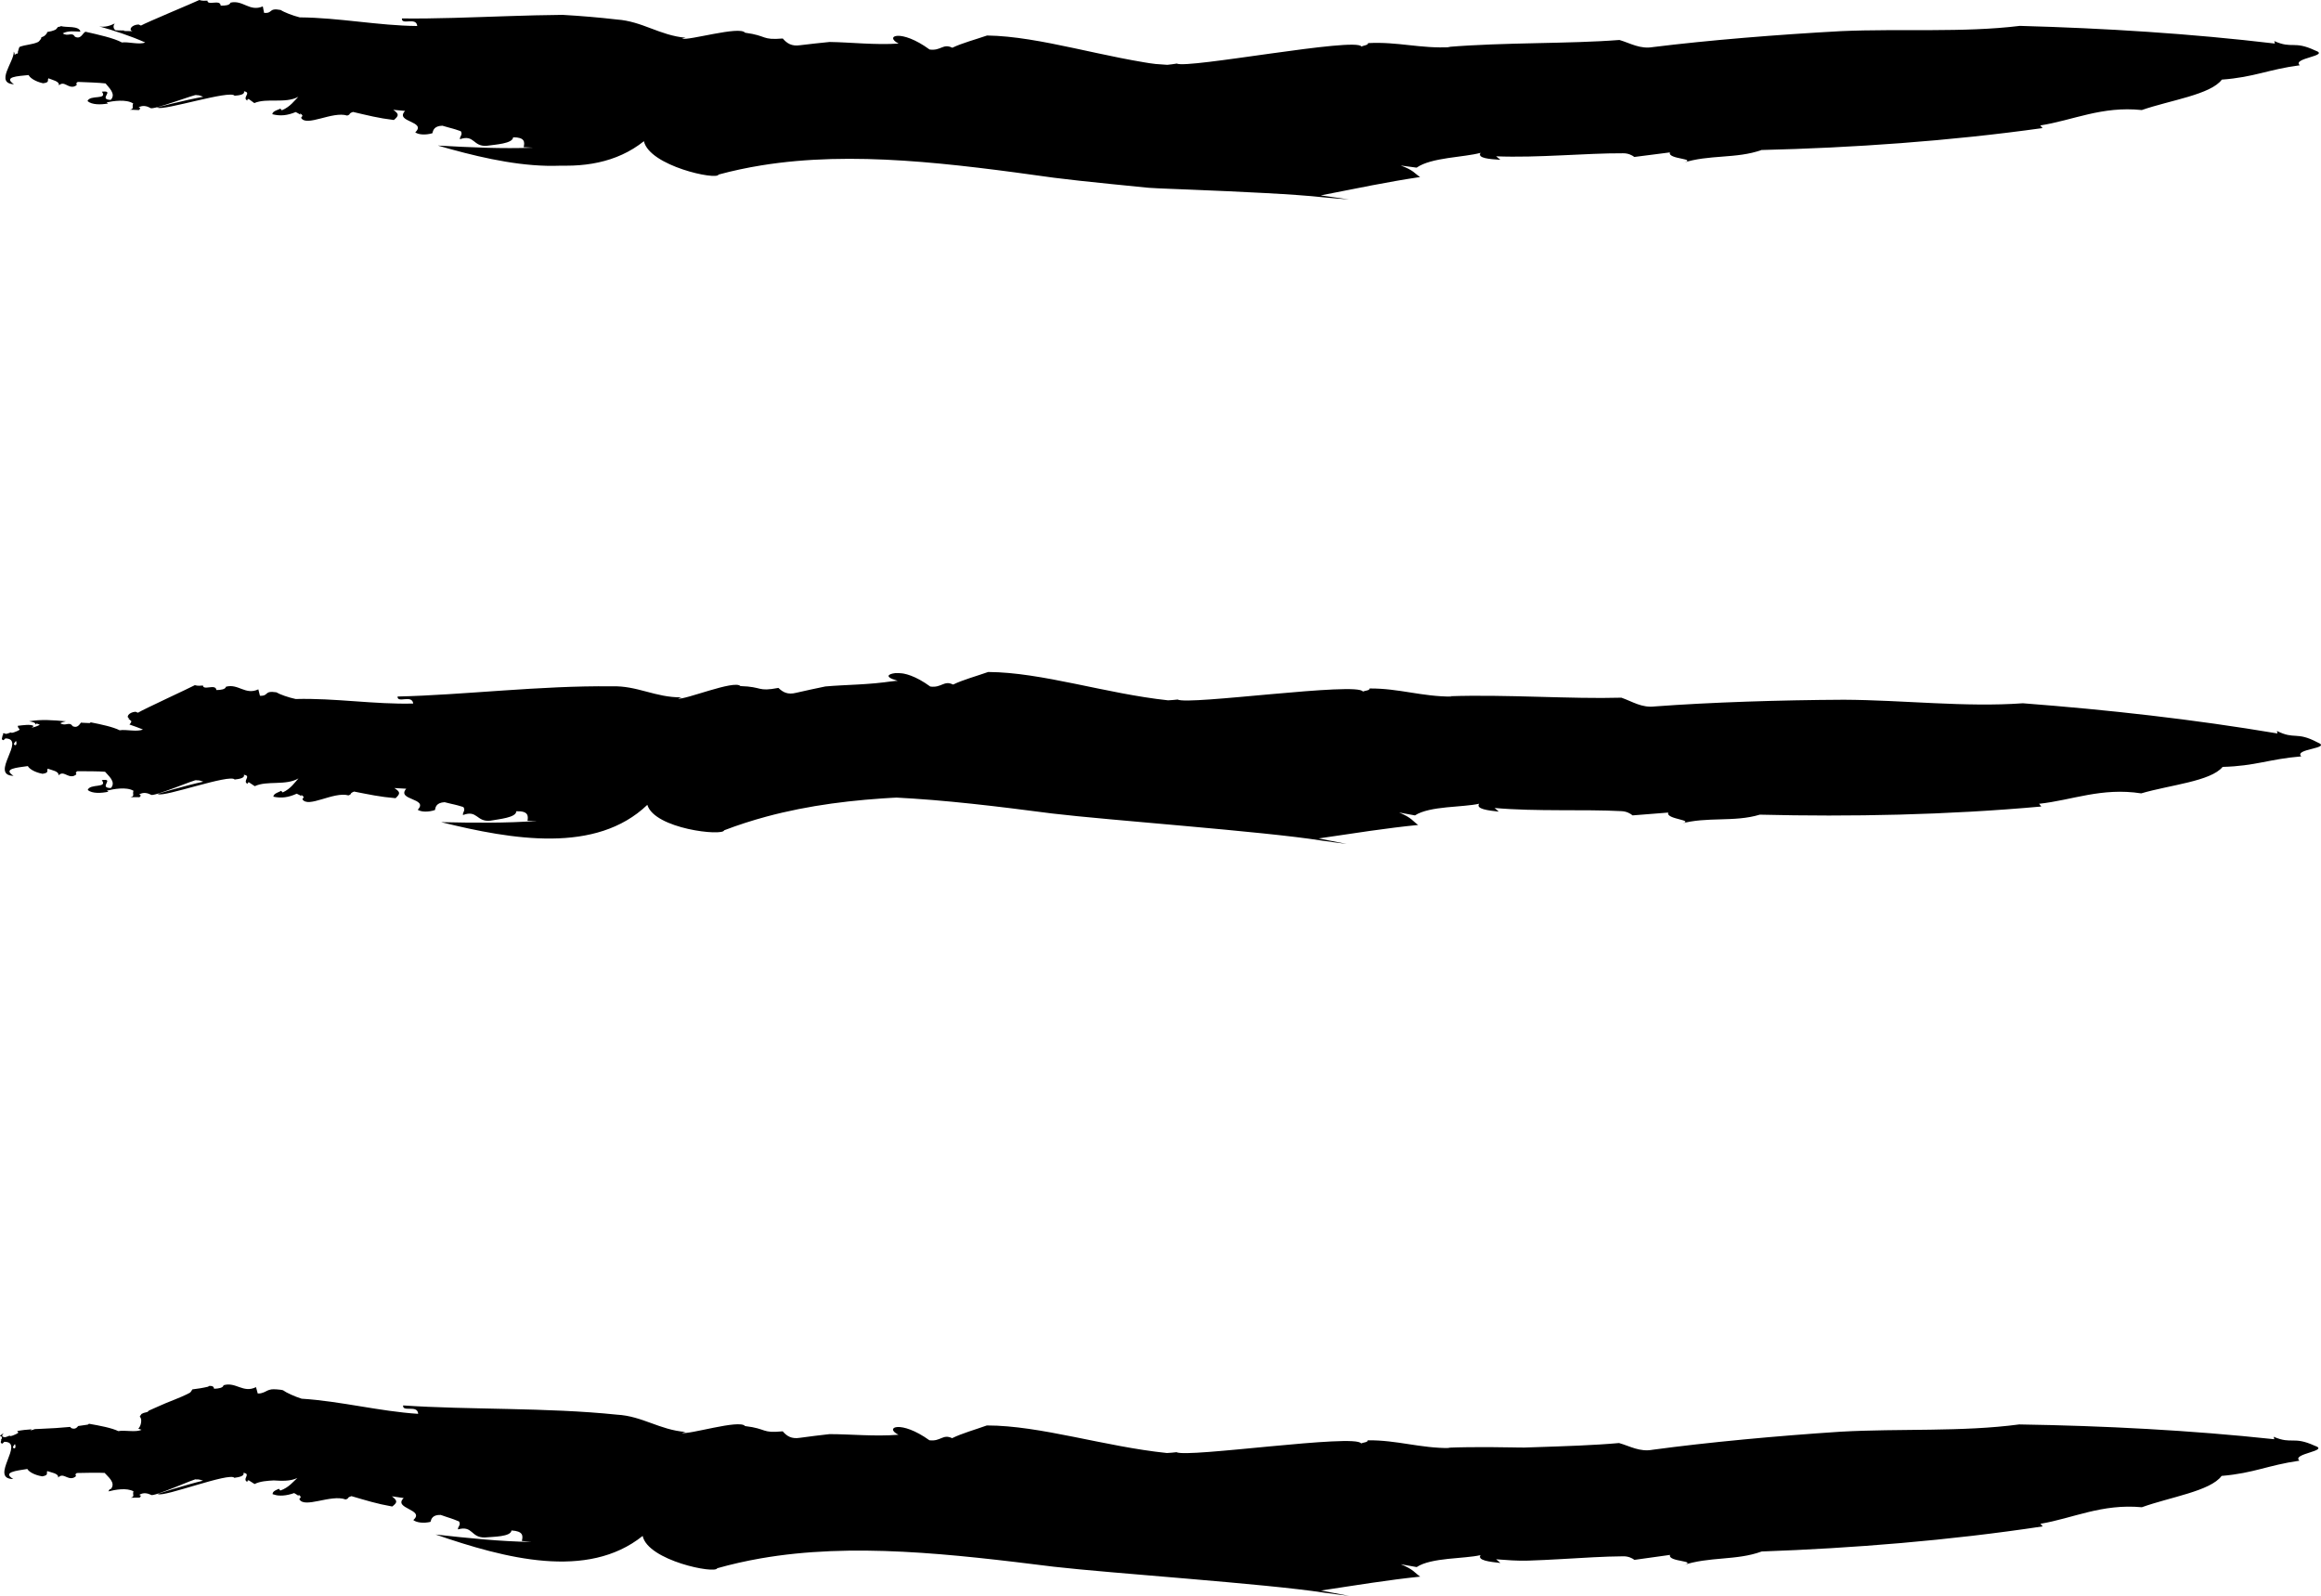
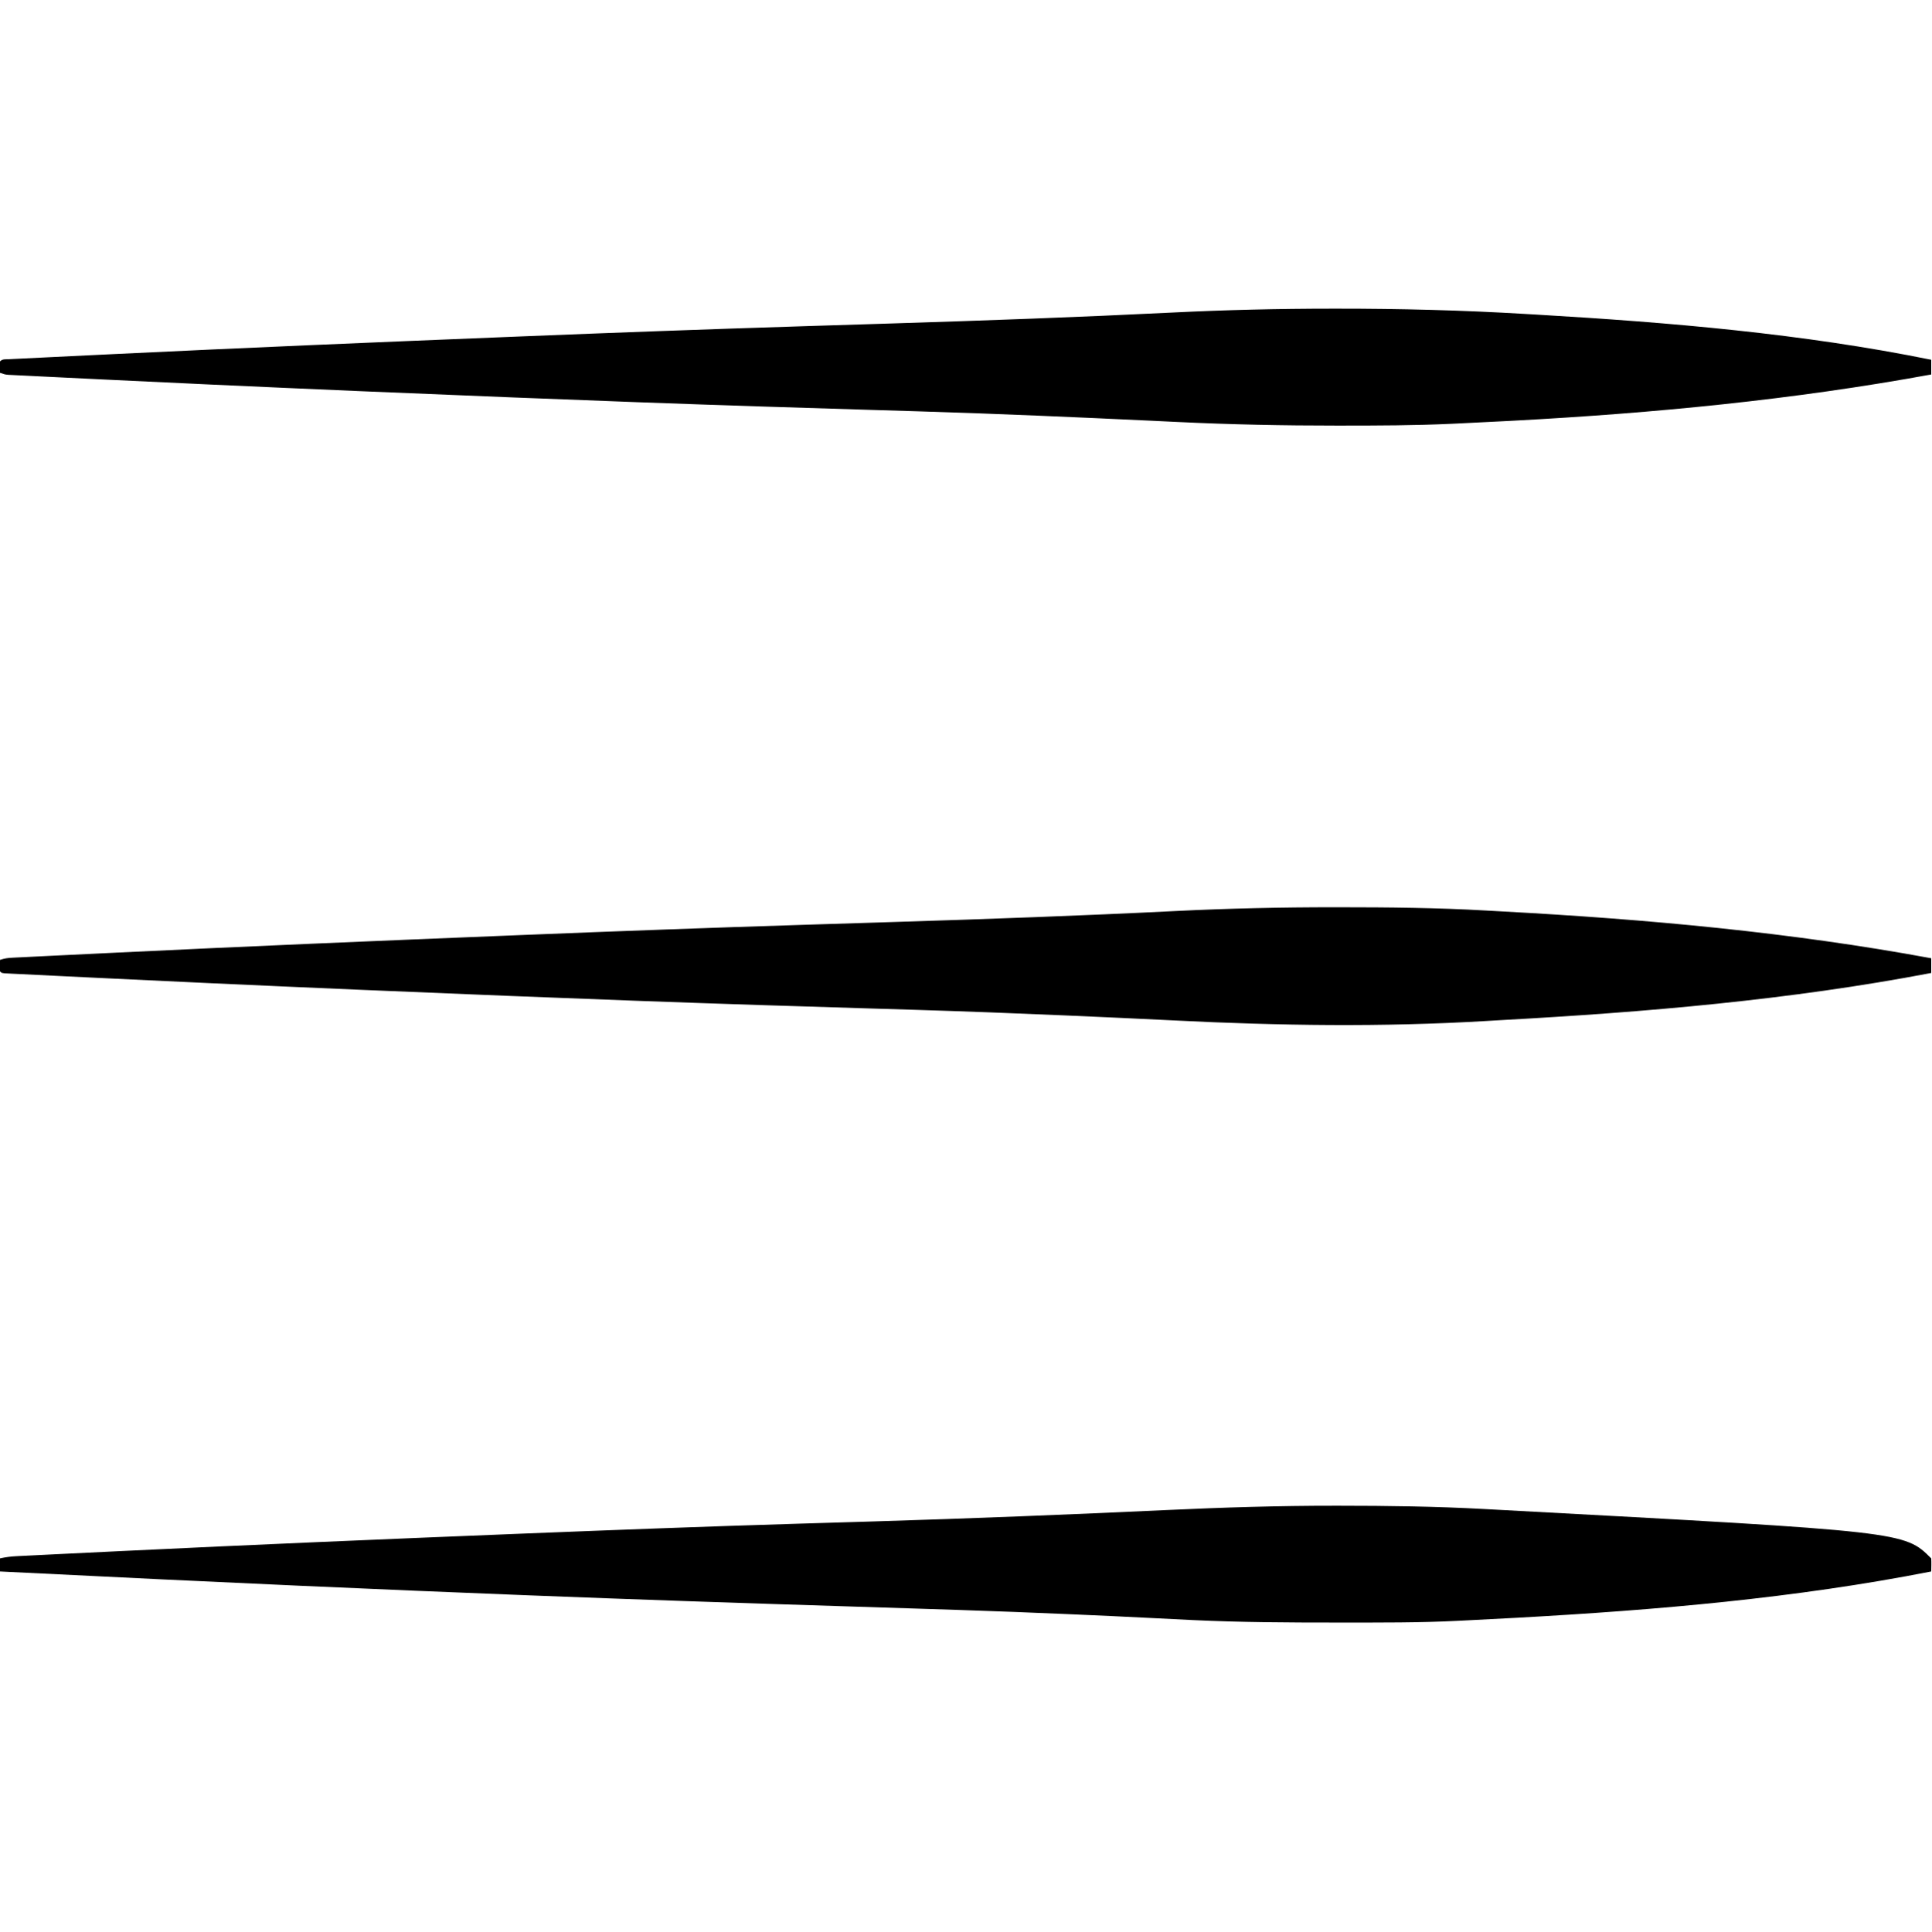
- <svg xmlns="http://www.w3.org/2000/svg" version="1.1" x="0px" y="0px" width="401.765px" height="276.227px" viewBox="0 0 401.765 276.227" enable-background="new 0 0 401.765 276.227" xml:space="preserve">
-   <g id="flatware">
- </g>
-   <g id="cutting">
- </g>
-   <g id="timer">
- </g>
-   <g id="heat">
- </g>
-   <g id="cost-1">
- </g>
-   <g id="cost-2">
- </g>
-   <g id="cost-3">
- </g>
-   <g id="difficulty-0">
- </g>
-   <g id="difficulty-1">
- </g>
-   <g id="difficulty-2">
- </g>
-   <g id="difficulty-3">
- </g>
-   <g id="hourglass">
- </g>
-   <g id="hourglass-wait">
- </g>
-   <g id="aroow-up">
- </g>
-   <g id="search">
- </g>
-   <g id="plus">
- </g>
-   <g id="minus">
- </g>
-   <g id="grill">
- </g>
-   <g id="steam">
- </g>
-   <g id="kettle">
- </g>
-   <g id="oven">
- </g>
-   <g id="pizza-oven">
- </g>
-   <g id="microwave">
- </g>
-   <g id="fryer">
- </g>
-   <g id="pot">
- </g>
-   <g id="pan">
- </g>
-   <g id="wok">
- </g>
-   <g id="menu">
-     <path d="M400.739,8.73c-3.719-1.738-3.902-0.217-7.057-1.618l0.098,0.427c-14.656-1.735-29.313-2.649-44.143-3.059   c-9.889,1.204-20.625,0.453-30.912,0.908c-11.074,0.599-23.059,1.579-32.568,2.757c-2.27,0.395-3.9-0.652-5.83-1.226   c-8.742,0.685-19.86,0.388-29.725,1.209c0.186,0.003,0.365,0.023,0.482,0.037c-5.24,0.278-9.149-0.983-14.266-0.702   c0.021,0.363-0.771,0.396-1.158,0.591c-0.863-1.68-30.161,3.899-31.956,2.949c-0.532,0.087-1.085,0.166-1.647,0.218l-2.026-0.146   c-0.677-0.061-1.354-0.192-2.032-0.297c-1.354-0.226-2.711-0.479-4.063-0.747c-2.706-0.538-5.397-1.137-8.043-1.701   c-5.29-1.129-10.392-2.117-15.032-2.184c-2.026,0.703-4.305,1.297-6.015,2.117c-1.629-0.803-1.965,0.591-3.939,0.304   c-4.968-3.629-7.93-2.344-5.356-1.023c-4.136,0.268-8.275-0.226-11.945-0.279c-1.705,0.169-3.398,0.352-5.119,0.564   c-1.461,0.217-2.267-0.325-2.99-1.164c-3.736,0.309-2.625-0.479-6.531-1.004c-0.93-1.23-9.83,1.433-10.932,1.021l0.642-0.146   c-4.518-0.418-7.494-2.854-11.913-3.161c-3.067-0.357-6.206-0.62-9.369-0.802c-3.176,0.027-6.373,0.117-9.543,0.221   c-6.34,0.207-12.564,0.47-18.278,0.398c-0.115,1.246,2.521-0.334,2.65,1.31c-6.735-0.06-13.532-1.445-20.338-1.495   c-1.229-0.306-2.733-0.897-3.296-1.279c-2.178-0.414-1.279,0.623-2.873,0.5L45.491,1.11c-2.32,0.975-3.412-1.166-5.602-0.65   c-0.112,0.455-0.912,0.533-1.69,0.517c-0.052-1.189-2.398,0.139-2.296-0.952l-0.022,0.091c-0.47-0.009-0.803,0.076-1.38-0.115   c-0.89,0.439-9.204,3.896-10.098,4.424l-0.424-0.187c-1.249,0.065-1.769,0.962-1.037,1.158l-1.54-0.03l0.177-0.086l-1.532-0.032   c-0.284-0.099-0.612-0.646-0.187-1.179C19,4.504,18.028,4.752,17.157,4.56c2.427,0.68,5.44,1.647,7.979,2.792   c-1.03,0.434-2.911-0.155-4.032-0.001c-1.354-0.755-4.124-1.36-6.28-1.852c-0.471,0.079-0.771,1.415-1.853,0.854   c-0.54-0.906-1.208,0.062-2.11-0.582c1.013-0.512,2.018-0.314,3.055-0.292c-0.197-1.077-2.537-0.675-3.362-0.962   c-0.089,0.083-0.275,0.127-0.517,0.153C9.89,4.874,9.673,5.109,9.616,5.135C9.136,5.352,8.651,5.47,8.163,5.544   c0.043,0.229-0.4,0.631-0.547,0.716c-0.172,0.099-0.35,0.159-0.525,0.225c0.008,0.001,0.015,0.001,0.022,0.002   C7.333,6.52,6.735,7.203,6.616,7.26C5.608,7.739,4.417,7.718,3.392,8.118C3.271,8.252,3.21,8.633,3.159,8.776   C3.147,8.81,3.124,8.838,3.109,8.87c0.012,0.167-0.009,0.322-0.105,0.432C2.928,9.3,2.871,9.288,2.824,9.272   C2.804,9.293,2.786,9.317,2.766,9.337C2.696,9.4,2.487,9.568,2.515,9.364C2.533,9.219,2.476,9.08,2.384,8.946   c0.079,1.735-3.315,5.453,0.031,5.641c-1.89-1.304,0.594-1.395,2.541-1.598c0.198,0.454,1.08,1.105,2.49,1.423   c1.211-0.134,0.705-0.51,0.929-0.856c0.68,0.288,1.972,0.511,1.817,1.225c0.929-0.867,1.521,0.503,2.65,0.187   c0.992-0.414-0.074-0.365,0.628-0.79c1.503,0.056,3.608,0.126,4.805,0.262c0.474,0.653,1.899,1.799,0.893,2.853   c-2.275-0.088,0.839-1.699-1.524-1.422c1.045,1.496-2.086,0.465-2.496,1.625c0.767,0.667,2.293,0.64,3.566,0.419l-0.259-0.195   c1.121-0.227,3.37-0.595,4.6,0.188c-0.278,0.54,0.259,0.93-0.565,1.079l1.551,0.064c0.193-0.173,0.394-0.351-0.055-0.463   c0.725-0.429,1.459-0.216,2.025,0.086c0.175,0.56,8.211-2.565,7.967-2.205c0.529-0.021,0.869,0.156,1.197,0.285   c-2.783,0.484-9.042,2.047-7.894,1.878c0.958,0.597,12.618-3.117,13.327-2.063c0.826-0.062,1.824-0.204,1.625-0.772   c1.4,0.246-0.41,1.103,0.59,1.615c0.021-0.09-0.084-0.284,0.234-0.271l0.962,0.701c2.164-0.939,5.354,0.142,7.62-1.085   c-0.654,0.635-1.4,1.739-2.857,2.335l-0.258-0.295c-0.207,0.181-1.408,0.407-1.371,0.978c1.391,0.349,2.578,0.218,4.036-0.38   c0.271,0.146,0.586,0.295,0.798,0.448c-0.007-0.075-0.029-0.138-0.024-0.224c0.479,0.345,0.43,0.403,0.257,0.631   c-0.023,0.043-0.051,0.089-0.102,0.133c0.878,1.654,5.445-1.189,7.982-0.381c0.747-0.254,0.07-0.286,1-0.628   c2.591,0.604,4.377,1.073,7.084,1.397c0.865-0.741,0.934-1.031-0.11-1.761l2.045,0.188c-1.862,1.967,3.815,1.745,1.761,3.713   c0.597,0.426,1.819,0.486,2.965,0.149c0.117-0.487,0.3-1.268,1.739-1.3c2.001,0.595,1.525,0.373,3.181,0.951   c0.39,0.619-0.221,0.883-0.153,1.384c2.563-0.866,2.225,1.316,4.636,1.14c1.512-0.221,4.496-0.366,4.578-1.471   c2.035,0.003,2.028,0.811,1.818,1.711l1.652,0.087c-5.352,0.208-10.973-0.051-16.516-0.369c6.024,1.735,12.58,3.348,18.802,3.503   c0.778,0.019,1.551,0.016,2.317-0.014c0.767-0.014,1.53,0.014,2.283-0.025c1.507-0.059,2.98-0.232,4.405-0.543   c2.851-0.621,5.512-1.787,7.874-3.674c0.963,4.292,12.669,6.81,12.922,5.776c2.445-0.664,4.921-1.187,7.423-1.594   c15.815-2.558,32.933-0.323,50.629,2.142c2.455,0.319,5.964,0.693,10.004,1.103c2.02,0.201,4.173,0.415,6.393,0.637   c2.224,0.149,4.522,0.195,6.819,0.303c9.191,0.373,18.414,0.798,23.464,1.35c1.465,0.138,2.922,0.262,4.401,0.364   c-2.449-0.351-2.449-0.351-4.898-0.701c6.183-1.209,11.784-2.381,17.202-3.177c-0.946-0.598-1.107-1.185-3.358-1.995l2.755,0.37   c2.532-1.793,8.328-1.786,11.06-2.564c-0.595,0.933,1.551,1.088,3.444,1.204l-0.745-0.602c7.187,0.295,15.536-0.56,21.96-0.525   c0.896-0.013,1.564,0.324,1.969,0.638l6.163-0.79c-0.479,1.243,5.105,1.024,2.164,1.835c4.615-1.519,9.291-0.682,13.69-2.249   c15.709-0.379,32.423-1.527,48.643-3.796l-0.399-0.454c5.68-0.89,10.668-3.389,17.579-2.667c4.917-1.709,11.919-2.666,13.854-5.267   c5.683-0.424,7.936-1.748,13.501-2.484C396.646,10.037,403.494,9.685,400.739,8.73z" />
-     <path d="M400.65,250.232c-3.737-1.696-3.904-0.174-7.072-1.539l0.103,0.426c-14.673-1.57-29.331-2.319-44.157-2.562   c-9.876,1.315-20.612,0.685-30.892,1.256c-11.064,0.724-23.039,1.839-32.54,3.124c-2.267,0.42-3.901-0.609-5.833-1.16   c-4.367,0.392-9.331,0.545-14.434,0.716c-0.639,0.022-1.278,0.044-1.92,0.065c-0.641,0.018-1.284-0.018-1.928-0.021   c-1.287-0.017-2.575-0.033-3.858-0.05c-2.565-0.017-5.11,0.005-7.576,0.1c0.186,0.011,0.365,0.04,0.483,0.059   c-5.24,0.044-9.154-1.395-14.271-1.343c0.022,0.365-0.771,0.362-1.157,0.539c-0.869-1.72-30.149,2.549-31.947,1.518   c-0.533,0.063-1.085,0.117-1.647,0.145c-10.794-1.109-21.911-4.77-31.179-4.772c-2.024,0.731-4.302,1.357-6.012,2.202   c-1.626-0.78-1.966,0.618-3.938,0.358c-4.954-3.558-7.915-2.231-5.349-0.948c-4.135,0.326-8.27-0.109-11.938-0.11   c-1.706,0.192-3.4,0.398-5.121,0.636c-1.462,0.237-2.265-0.293-2.98-1.121c-3.738,0.36-2.621-0.441-6.521-0.912   c-0.917-1.217-9.84,1.57-10.938,1.174l0.643-0.154c-4.513-0.354-7.46-2.747-11.871-2.992c-12.243-1.268-25.664-0.821-37.017-1.598   c-0.149,1.239,2.515-0.193,2.599,1.456c-6.697-0.433-13.408-2.194-20.164-2.621c-1.209-0.374-2.681-1.048-3.224-1.461   c-0.076-0.018-0.147-0.034-0.216-0.05l-0.1-0.021l-0.177-0.023c-0.231-0.027-0.438-0.048-0.624-0.061   c-0.371-0.024-0.655-0.021-0.876,0c-0.605,0.104-0.835,0.285-1.176,0.444c-0.086,0.04-0.178,0.078-0.284,0.115   c-0.054,0.017-0.11,0.034-0.172,0.053c-0.033,0.012-0.069,0.024-0.107,0.038c-0.154,0.047-0.357,0.074-0.644,0.068l-0.304-1.103   c-2.236,1.103-3.477-0.969-5.614-0.33c-0.079,0.46-0.868,0.583-1.643,0.61c-0.054-0.469-0.438-0.521-0.88-0.484   c-0.067,0.069-0.132,0.121-0.182,0.133c-0.894,0.213-1.79,0.35-2.691,0.459c-0.116,0.211-0.337,0.529-0.44,0.584   c-1.763,0.941-3.663,1.52-5.465,2.365c-0.51,0.239-1.064,0.477-1.629,0.723c-0.103,0.123-0.207,0.225-0.274,0.244   c-0.21,0.059-0.421,0.109-0.632,0.162c-0.123,0.057-0.244,0.115-0.365,0.174c-0.117,0.176-0.239,0.347-0.381,0.494   c0.07-0.053,0.156-0.1,0.172-0.018c0.017,0.088,0,0.188,0.001,0.281c0.069-0.043,0.119-0.061,0.124-0.031   c0.098,0.572-0.022,1.373-0.473,1.82c0.185,0.066,0.375,0.129,0.555,0.197c-0.997,0.49-2.908,0.01-4.016,0.229   c-1.135-0.551-3.188-0.946-5.087-1.273c-0.079,0.082-0.155,0.143-0.211,0.152c-0.549,0.094-1.098,0.167-1.646,0.238   c-0.261,0.332-0.599,0.626-1.214,0.351c-0.059-0.087-0.118-0.144-0.178-0.196c-1.656,0.164-3.315,0.26-4.989,0.328   c-0.374,0.016-0.747,0.032-1.12,0.051c-0.24,0.093-0.512,0.174-0.791,0.23c0.086-0.07,0.162-0.133,0.239-0.195   c-0.847,0.053-1.687,0.139-2.511,0.304c0.09,0.115,0.189,0.183,0.186,0.3c-0.246,0.189-0.601,0.337-0.956,0.473   c-0.118,0.029-0.235,0.063-0.35,0.098l-0.223-0.066c-0.244,0.12-0.521,0.195-0.77,0.268c-0.189-0.01-0.363-0.067-0.515-0.212   c0.02-0.021,0.051-0.027,0.075-0.042c-0.093-0.036,0.05-0.262,0.214-0.462c-0.506,0.315-0.771,0.518-0.57,0.511   c0.275,0.082,0.301,0.244,0.257,0.426c-0.104,0.08-0.152,0.182-0.112,0.325c-0.102,0.253-0.17,0.485,0.212,0.554l0.322-0.313   c3.726-0.019-2.755,6.445,1.55,6.44c-1.961-1.193,0.513-1.426,2.441-1.739c0.226,0.44,1.144,1.041,2.57,1.278   c1.2-0.203,0.673-0.55,0.875-0.909c0.695,0.249,1.998,0.397,1.887,1.119c0.875-0.919,1.551,0.415,2.658,0.034   c0.965-0.47-0.097-0.359,0.578-0.823c1.503-0.031,3.609-0.081,4.813-0.015c0.514,0.625,2.012,1.688,1.072,2.797   c-0.057,0.001-0.096-0.004-0.146-0.005c-0.045,0.055-0.091,0.11-0.137,0.147c-0.022,0.074-0.079,0.168-0.146,0.26   c1.166-0.291,3.161-0.673,4.353-0.011c-0.243,0.555,0.319,0.911-0.495,1.108l1.555-0.024c0.183-0.185,0.371-0.372-0.086-0.458   c0.697-0.47,1.445-0.3,2.032-0.031c0.214,0.549,8.035-3.028,7.813-2.655c0.528-0.051,0.881,0.106,1.218,0.217   c-2.747,0.642-8.899,2.558-7.764,2.323c1.001,0.541,12.399-3.831,13.179-2.82c0.822-0.107,1.809-0.307,1.569-0.863   c1.417,0.165-0.331,1.123,0.706,1.578c0.016-0.092-0.104-0.279,0.215-0.284l1.012,0.645c0.482-0.244,1.026-0.385,1.605-0.473   c0.289-0.044,0.587-0.075,0.891-0.1c0.27-0.017,0.542-0.034,0.816-0.051c0.607,0.039,1.35,0.081,2.068,0.042   c0.711-0.041,1.396-0.166,2.021-0.463c-0.679,0.599-1.465,1.66-2.947,2.175l-0.246-0.31c-0.178,0.109-0.579,0.226-0.85,0.447   c-0.156,0.137-0.249,0.297-0.231,0.493c0.084,0.021,0.167,0.043,0.244,0.063c0.234,0.079,0.441,0.13,0.673,0.153   c0.302,0.029,0.601,0.032,0.903,0.011c0.605-0.043,1.226-0.185,1.906-0.421c0.265,0.161,0.575,0.327,0.781,0.492   c-0.003-0.076-0.023-0.139-0.016-0.225c0.468,0.371,0.415,0.427,0.233,0.645c-0.023,0.041-0.054,0.086-0.105,0.127   c0.82,1.702,5.497-0.885,8.01,0.064c0.756-0.212,0.079-0.281,1.021-0.572c2.576,0.748,4.352,1.318,7.055,1.793   c0.89-0.693,0.965-0.979-0.06-1.767l2.043,0.302c-1.922,1.861,3.776,1.957,1.664,3.81c0.587,0.459,1.813,0.589,2.972,0.315   c0.129-0.48,0.332-1.251,1.776-1.202c1.993,0.706,1.521,0.458,3.168,1.129c0.377,0.642-0.241,0.87-0.186,1.375   c2.593-0.723,2.205,1.44,4.632,1.398c1.524-0.136,4.524-0.114,4.628-1.214c2.044,0.116,2.022,0.924,1.795,1.813l1.66,0.18   c-5.383-0.092-11.028-0.665-16.59-1.294c12.015,4.144,26.275,7.924,35.845,0.248c0.913,4.276,12.645,6.63,12.907,5.593   c2.462-0.698,4.951-1.255,7.466-1.697c15.891-2.778,33.035-0.784,50.794,1.433c9.85,1.136,36.636,2.929,46.737,4.484   c1.465,0.202,2.922,0.393,4.401,0.562c-2.45-0.461-2.45-0.461-4.9-0.92c6.177-0.936,11.772-1.857,17.187-2.41   c-0.948-0.641-1.111-1.234-3.365-2.146l2.756,0.493c2.525-1.681,8.32-1.415,11.049-2.071c-0.591,0.906,1.555,1.158,3.448,1.359   l-0.747-0.636c1.797,0.13,3.664,0.295,5.56,0.23c1.896-0.06,3.814-0.159,5.71-0.267c3.791-0.215,7.485-0.461,10.699-0.48   c0.897-0.023,1.568,0.307,1.975,0.615l6.164-0.859c-0.474,1.249,5.114,0.967,2.174,1.812c4.611-1.571,9.295-0.786,13.688-2.403   c15.719-0.557,32.438-1.893,48.647-4.344l-0.403-0.449c5.675-0.954,10.643-3.509,17.563-2.865   c4.902-1.765,11.896-2.801,13.805-5.423c5.679-0.487,7.918-1.837,13.476-2.636C396.572,251.585,403.416,251.155,400.65,250.232z    M2.577,250.69c-0.484,0.014-0.379-0.294,0.006-0.739C2.712,250.229,2.721,250.507,2.577,250.69z" />
-     <path d="M401.126,128.485c-3.637-1.919-3.895-0.408-6.983-1.963l0.077,0.432c-14.586-2.453-29.222-4.086-44.056-5.224   c-9.953,0.718-20.673-0.561-30.992-0.611c-11.112,0.055-23.147,0.445-32.706,1.156c-2.285,0.282-3.884-0.844-5.799-1.512   c-8.774,0.255-19.899-0.589-29.799-0.252c0.186,0.012,0.365,0.041,0.482,0.061c-5.254,0.021-9.136-1.433-14.267-1.402   c0.013,0.363-0.782,0.358-1.175,0.533c-0.828-1.723-30.289,2.418-32.061,1.38c-0.534,0.061-1.089,0.112-1.653,0.137   c-10.786-1.154-21.849-4.86-31.14-4.904c-2.045,0.723-4.339,1.339-6.068,2.175c-1.615-0.786-1.981,0.61-3.953,0.342   c-1.263-0.922-2.399-1.52-3.346-1.876c-0.473-0.178-0.898-0.296-1.269-0.364c-0.132-0.031-0.485-0.063-0.737-0.077   c-0.264-0.015-0.503-0.017-0.713-0.007c-1.496,0.188-1.588,0.741,0.013,1.19c0.109,0.049,0.255,0.1,0.412,0.15l-0.411,0.015   l-1.203,0.142l-0.754,0.1l-1.506,0.161c-1.002,0.092-1.999,0.157-2.982,0.213c-1.966,0.109-3.877,0.178-5.67,0.34   c-1.687,0.348-3.361,0.706-5.059,1.099c-1.44,0.369-2.282-0.087-3.063-0.848c-3.7,0.698-2.649-0.202-6.578-0.317   c-1.014-1.13-9.692,2.457-10.817,2.161l0.628-0.213c-4.531,0.057-7.668-2.061-12.091-1.905c-12.324-0.152-25.68,1.508-37.074,1.764   c-0.041,1.248,2.491-0.421,2.72,1.215c-6.719,0.176-13.571-0.971-20.352-0.783c-1.239-0.263-2.769-0.8-3.349-1.162   c-2.189-0.337-1.242,0.667-2.835,0.6l-0.278-1.109c-2.261,1.054-3.455-1.045-5.607-0.454c-0.09,0.458-0.882,0.564-1.656,0.574   c-0.109-1.187-2.38,0.222-2.331-0.871l-0.018,0.092c-0.468,0.007-0.795,0.104-1.378-0.067c-0.861,0.47-8.979,4.213-9.85,4.77   l-0.431-0.171c-1.241,0.108-1.721,1.021-0.983,1.193l-0.24,0.004c0.17,0.127,0.334,0.265,0.488,0.419   c0.084,0.084-0.105,0.392-0.304,0.597c0.796,0.271,1.582,0.554,2.327,0.857c-1.009,0.469-2.91-0.054-4.021,0.14   c-1.111-0.569-3.132-1.008-5.01-1.375c-0.073,0.072-0.146,0.129-0.208,0.129c-0.37-0.007-0.742-0.025-1.116-0.049   c-0.121-0.007-0.242-0.023-0.363-0.031c-0.307,0.396-0.656,0.99-1.45,0.613c-0.573-0.887-1.201,0.104-2.126-0.508   c0.316-0.175,0.635-0.271,0.955-0.331c-2.138-0.206-4.286-0.371-6.357-0.004c0.605,0.111,1.168,0.218,1.105,0.572   c0.091-0.074,0.161-0.136,0.213-0.185l0.533,0.204c-0.301,0.203-0.844,0.404-1.411,0.508c0.126-0.099,0.243-0.189,0.351-0.274   c-0.49-0.375-1.938-0.135-2.754-0.041c0.018,0.436,0.32,0.475,0.31,0.678c-0.251,0.183-0.607,0.322-0.965,0.449   c-0.12,0.027-0.238,0.059-0.354,0.091l-0.222-0.07c-0.246,0.114-0.524,0.183-0.773,0.25c-0.127-0.009-0.241-0.052-0.351-0.115   c-0.077,0.013-0.154,0.024-0.231,0.033c0.062,0.083,0.065,0.183,0.037,0.291c-0.107,0.077-0.157,0.179-0.12,0.323   c-0.107,0.25-0.18,0.48,0.199,0.558l0.33-0.307c3.727,0.065-2.898,6.383,1.406,6.474c-1.934-1.237,0.545-1.415,2.48-1.686   c0.216,0.446,1.121,1.066,2.541,1.335c1.206-0.176,0.686-0.534,0.896-0.889c0.689,0.264,1.989,0.441,1.862,1.16   c0.896-0.898,1.541,0.45,2.657,0.093c0.976-0.447-0.089-0.361,0.596-0.81c1.504,0.002,3.611-0.001,4.813,0.093   c0.5,0.636,1.975,1.73,1.011,2.818c-2.28-0.008,0.769-1.728-1.583-1.367c1.106,1.458-2.068,0.538-2.432,1.711   c0.794,0.64,2.321,0.559,3.587,0.294l-0.268-0.187c1.112-0.265,3.347-0.712,4.611,0.027c-0.256,0.55,0.299,0.919-0.52,1.098   l1.555,0.011c0.188-0.181,0.379-0.364-0.074-0.461c0.707-0.454,1.451-0.268,2.031,0.015c0.202,0.553,8.104-2.85,7.874-2.481   c0.528-0.039,0.877,0.126,1.211,0.243c-2.763,0.581-8.955,2.36-7.814,2.151c0.989,0.563,12.486-3.556,13.243-2.527   c0.824-0.09,1.815-0.268,1.588-0.828c1.414,0.196-0.355,1.115,0.671,1.593c0.018-0.092-0.098-0.281,0.222-0.279l0.998,0.666   c2.118-1.014,5.369-0.046,7.572-1.35c-0.622,0.657-1.31,1.786-2.738,2.432l-0.273-0.285c-0.198,0.188-1.391,0.456-1.323,1.024   c1.411,0.299,2.595,0.126,4.024-0.521c0.278,0.137,0.603,0.273,0.822,0.419c-0.01-0.074-0.036-0.136-0.035-0.222   c0.499,0.327,0.451,0.388,0.29,0.621c-0.021,0.043-0.046,0.091-0.094,0.136c0.97,1.621,5.394-1.379,7.979-0.66   c0.734-0.28,0.055-0.288,0.967-0.662c2.631,0.512,4.449,0.918,7.182,1.146c0.824-0.771,0.875-1.063-0.215-1.754l2.061,0.115   c-1.749,2.028,3.932,1.608,1.99,3.645c0.625,0.404,1.855,0.422,2.984,0.045c0.088-0.49,0.223-1.275,1.665-1.357   c2.045,0.522,1.554,0.317,3.251,0.837c0.43,0.604-0.165,0.889-0.066,1.387c2.518-0.954,2.318,1.235,4.729,0.975   c1.505-0.273,4.492-0.523,4.501-1.628c2.045-0.069,2.092,0.736,1.941,1.644l1.666,0.027c-5.363,0.396-11.029,0.336-16.617,0.213   c12.318,3.04,26.801,5.518,35.691-2.996c1.262,4.179,13.119,5.463,13.297,4.405c2.393-0.918,4.824-1.697,7.291-2.365   c3.679-0.993,7.448-1.727,11.297-2.262c1.924-0.267,3.868-0.484,5.83-0.659c0.981-0.077,1.967-0.153,2.956-0.231l1.487-0.093   l0.988-0.05c0.947,0.056,1.897,0.112,2.852,0.169c1.123,0.083,2.25,0.166,3.381,0.249c2.261,0.186,4.537,0.405,6.826,0.65   c4.578,0.489,9.21,1.078,13.883,1.684c9.818,1.178,36.538,3.083,46.587,4.681c1.458,0.209,2.908,0.404,4.382,0.579   c-2.436-0.47-2.436-0.47-4.87-0.94c6.197-0.907,11.816-1.805,17.244-2.335c-0.929-0.644-1.073-1.238-3.3-2.159l2.74,0.505   c2.575-1.669,8.362-1.379,11.111-2.022c-0.619,0.902,1.52,1.164,3.405,1.372l-0.727-0.638c7.167,0.646,15.528,0.201,21.941,0.55   c0.896,0.031,1.553,0.401,1.946,0.734l6.18-0.488c-0.519,1.219,5.063,1.274,2.099,1.94c4.658-1.292,9.298-0.227,13.744-1.577   c15.699,0.391,32.428,0.062,48.725-1.41l-0.38-0.473c5.709-0.611,10.803-2.863,17.678-1.803c4.989-1.467,12.033-2.08,14.089-4.582   c5.701-0.146,8.018-1.357,13.62-1.819C396.968,129.59,403.834,129.573,401.126,128.485z M2.742,128.98   c-0.484,0.003-0.372-0.302,0.022-0.738C2.888,128.521,2.89,128.801,2.742,128.98z" />
-   </g>
-   <g id="line">
- </g>
-   <g id="home">
- </g>
+ <svg xmlns="http://www.w3.org/2000/svg" version="1.1" width="1181" height="1181">
+   <path d="M0 0 C0.981 0 1.962 0.001 2.972 0.001 C32.826 0.011 62.601 0.279 92.412 2.001 C96.005 2.206 99.598 2.4 103.191 2.594 C190.846 7.348 278.298 15.236 364.688 31.188 C364.688 34.157 364.688 37.127 364.688 40.188 C278.109 56.701 190.157 64.157 102.238 68.989 C99.031 69.168 95.824 69.357 92.618 69.551 C29.431 73.346 -34.463 72.425 -97.66 69.247 C-119.303 68.162 -140.952 67.189 -162.602 66.25 C-164.094 66.185 -164.094 66.185 -165.617 66.119 C-195.534 64.823 -225.452 63.682 -255.383 62.766 C-256.264 62.739 -257.144 62.712 -258.052 62.684 C-266.204 62.435 -274.356 62.189 -282.509 61.945 C-304.62 61.285 -326.73 60.594 -348.84 59.887 C-349.889 59.853 -350.938 59.82 -352.018 59.785 C-402.687 58.163 -453.345 56.258 -504 54.25 C-505.061 54.208 -506.121 54.166 -507.214 54.123 C-567.755 51.722 -628.288 49.156 -688.812 46.375 C-689.591 46.339 -690.37 46.303 -691.172 46.267 C-711.533 45.331 -731.892 44.371 -752.25 43.384 C-755.745 43.215 -759.24 43.047 -762.735 42.879 C-769.812 42.54 -776.889 42.197 -783.966 41.847 C-787.275 41.683 -790.584 41.521 -793.893 41.362 C-797.489 41.189 -801.086 41.01 -804.682 40.829 C-805.752 40.779 -806.823 40.729 -807.926 40.677 C-808.893 40.627 -809.859 40.577 -810.854 40.526 C-811.696 40.484 -812.539 40.443 -813.407 40.4 C-815.312 40.188 -815.312 40.188 -816.312 39.188 C-816.353 36.855 -816.355 34.52 -816.312 32.188 C-813.511 31.254 -811.525 30.993 -808.609 30.849 C-807.635 30.798 -806.661 30.748 -805.657 30.697 C-804.583 30.646 -803.51 30.595 -802.403 30.542 C-801.263 30.485 -800.122 30.428 -798.947 30.369 C-795.77 30.21 -792.592 30.055 -789.413 29.902 C-786.68 29.77 -783.947 29.635 -781.214 29.5 C-772.928 29.091 -764.642 28.691 -756.355 28.293 C-752.356 28.101 -748.356 27.908 -744.357 27.714 C-665.257 23.887 -586.137 20.558 -507.009 17.376 C-503.221 17.224 -499.434 17.071 -495.647 16.918 C-438.57 14.613 -381.49 12.514 -324.395 10.723 C-323.396 10.691 -322.397 10.66 -321.368 10.628 C-310.141 10.275 -298.914 9.924 -287.687 9.572 C-286.67 9.541 -285.652 9.509 -284.604 9.476 C-279.489 9.316 -274.375 9.156 -269.26 8.997 C-211.958 7.21 -154.692 5.157 -97.432 2.308 C-64.939 0.693 -32.532 -0.02 0 0 Z " fill="#000000" transform="translate(816.3125,554.8125)" />
+   <path d="M0 0 C1.576 -0.001 1.576 -0.001 3.183 -0.002 C41.688 -0.017 80.004 0.951 118.438 3.25 C121.038 3.402 123.638 3.553 126.239 3.704 C206.475 8.422 287.558 15.259 366.438 31.25 C366.438 34.22 366.438 37.19 366.438 40.25 C282.122 55.718 196.864 63.904 111.312 68.5 C110.534 68.542 109.755 68.584 108.953 68.627 C98.116 69.209 87.278 69.749 76.438 70.25 C75.269 70.305 74.1 70.36 72.896 70.417 C50.544 71.443 28.184 71.494 5.812 71.5 C4.324 71.501 4.324 71.501 2.806 71.502 C-29.582 71.515 -61.873 70.867 -94.222 69.309 C-98.241 69.116 -102.26 68.925 -106.279 68.735 C-107.121 68.695 -107.962 68.655 -108.828 68.614 C-156.385 66.366 -203.947 64.285 -251.535 62.828 C-252.416 62.801 -253.297 62.774 -254.204 62.746 C-263.286 62.469 -272.367 62.196 -281.449 61.925 C-302.651 61.293 -323.853 60.627 -345.055 59.949 C-346.104 59.916 -347.154 59.882 -348.235 59.848 C-398.915 58.226 -449.584 56.321 -500.25 54.312 C-501.311 54.27 -502.371 54.228 -503.464 54.185 C-564.005 51.784 -624.538 49.219 -685.062 46.438 C-685.841 46.402 -686.62 46.366 -687.422 46.329 C-707.785 45.393 -728.147 44.434 -748.507 43.446 C-751.274 43.312 -754.041 43.179 -756.807 43.045 C-765.248 42.639 -773.687 42.228 -782.127 41.809 C-784.749 41.68 -787.37 41.552 -789.992 41.425 C-793.574 41.251 -797.155 41.072 -800.736 40.892 C-801.797 40.842 -802.857 40.791 -803.95 40.739 C-804.916 40.69 -805.882 40.64 -806.877 40.588 C-807.715 40.547 -808.553 40.505 -809.416 40.463 C-811.562 40.25 -811.562 40.25 -814.562 39.25 C-814.605 36.917 -814.603 34.583 -814.562 32.25 C-812.979 30.666 -811.301 31.02 -809.099 30.911 C-808.128 30.861 -807.157 30.811 -806.156 30.759 C-805.075 30.708 -803.994 30.657 -802.88 30.605 C-801.74 30.548 -800.6 30.49 -799.425 30.431 C-796.239 30.272 -793.053 30.118 -789.866 29.965 C-787.128 29.833 -784.39 29.698 -781.652 29.563 C-773.35 29.153 -765.046 28.753 -756.743 28.355 C-752.735 28.163 -748.727 27.97 -744.72 27.777 C-665.582 23.953 -586.424 20.622 -507.259 17.439 C-503.471 17.287 -499.684 17.134 -495.897 16.981 C-438.82 14.675 -381.74 12.577 -324.645 10.785 C-323.646 10.754 -322.647 10.722 -321.618 10.69 C-310.391 10.338 -299.164 9.986 -287.936 9.635 C-286.41 9.587 -286.41 9.587 -284.854 9.538 C-279.739 9.379 -274.625 9.219 -269.511 9.059 C-212.144 7.27 -154.813 5.219 -97.489 2.371 C-64.971 0.755 -32.556 0.008 0 0 Z " fill="#000000" transform="translate(814.5625,188.75)" />
+   <path d="M0 0 C0.908 0 1.816 0.001 2.751 0.001 C32.34 0.012 61.855 0.38 91.406 2.001 C95.083 2.202 98.76 2.398 102.438 2.594 C348.437 15.812 348.437 15.812 364.812 32.188 C364.954 34.858 364.855 37.512 364.812 40.188 C281.743 56.514 196.993 63.769 112.562 68.438 C111.803 68.479 111.044 68.521 110.262 68.565 C101.018 69.074 91.773 69.556 82.526 70.006 C80.222 70.119 77.918 70.234 75.615 70.355 C51.808 71.59 27.957 71.432 4.125 71.438 C2.985 71.438 1.844 71.439 0.67 71.439 C-28.325 71.45 -57.284 71.299 -86.25 69.938 C-86.949 69.905 -87.648 69.872 -88.369 69.838 C-96.33 69.461 -104.289 69.058 -112.249 68.645 C-127.549 67.853 -142.854 67.164 -158.16 66.496 C-160.018 66.415 -161.876 66.334 -163.733 66.252 C-207.248 64.341 -250.781 63.017 -294.316 61.658 C-360.762 59.583 -427.198 57.366 -493.625 54.75 C-494.544 54.714 -495.464 54.678 -496.411 54.64 C-582.588 51.245 -668.756 47.543 -816.188 40.188 C-816.188 37.547 -816.188 34.907 -816.188 32.188 C-812.851 31.458 -809.653 31.017 -806.243 30.849 C-804.778 30.773 -804.778 30.773 -803.283 30.697 C-802.217 30.646 -801.15 30.595 -800.051 30.542 C-798.911 30.485 -797.77 30.428 -796.594 30.369 C-793.425 30.21 -790.255 30.056 -787.086 29.902 C-784.357 29.77 -781.629 29.635 -778.901 29.5 C-769.837 29.052 -760.772 28.614 -751.706 28.178 C-748.51 28.024 -745.314 27.869 -742.118 27.714 C-662.279 23.847 -582.42 20.481 -502.552 17.282 C-500.234 17.189 -497.917 17.096 -495.599 17.003 C-439.795 14.765 -383.988 12.668 -328.164 10.98 C-326.48 10.929 -324.795 10.879 -323.111 10.828 C-314.61 10.57 -306.109 10.314 -297.607 10.058 C-296.762 10.033 -295.916 10.007 -295.045 9.981 C-290.796 9.853 -286.548 9.725 -282.299 9.598 C-222.232 7.795 -162.207 5.386 -102.178 2.6 C-68.099 1.02 -34.117 -0.023 0 0 Z " fill="#000000" transform="translate(816.1875,920.8125)" />
</svg>
